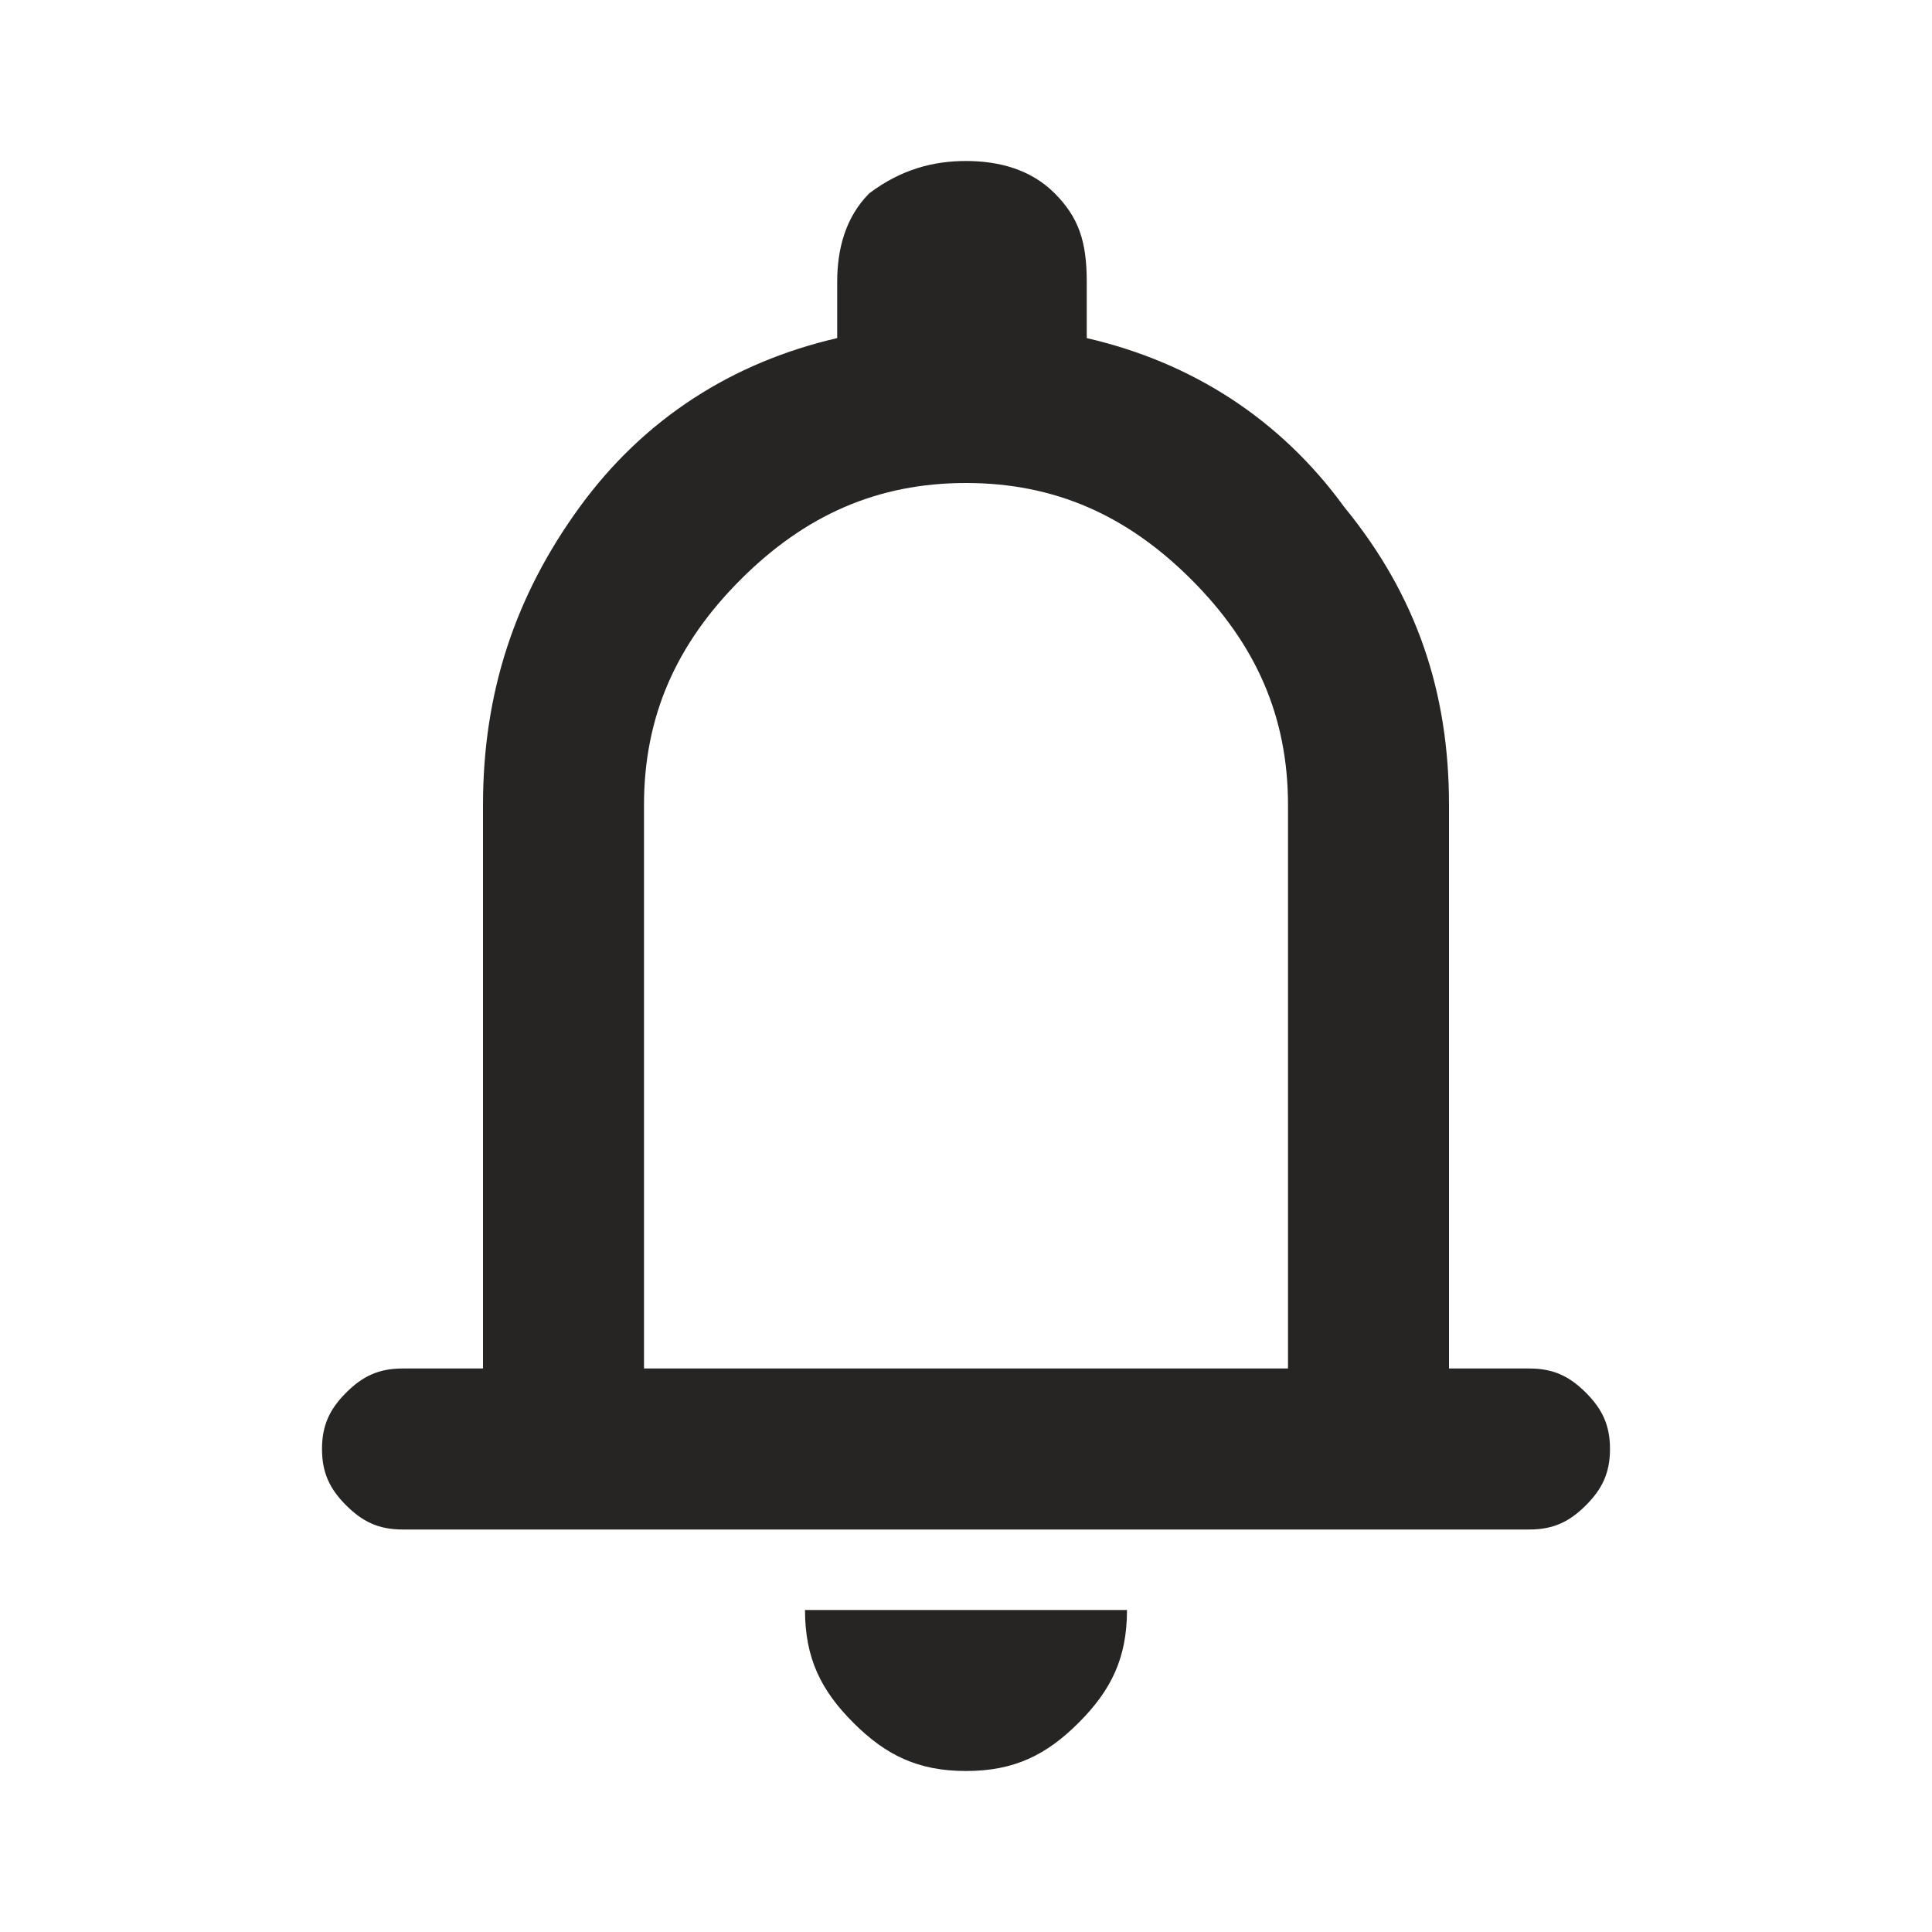
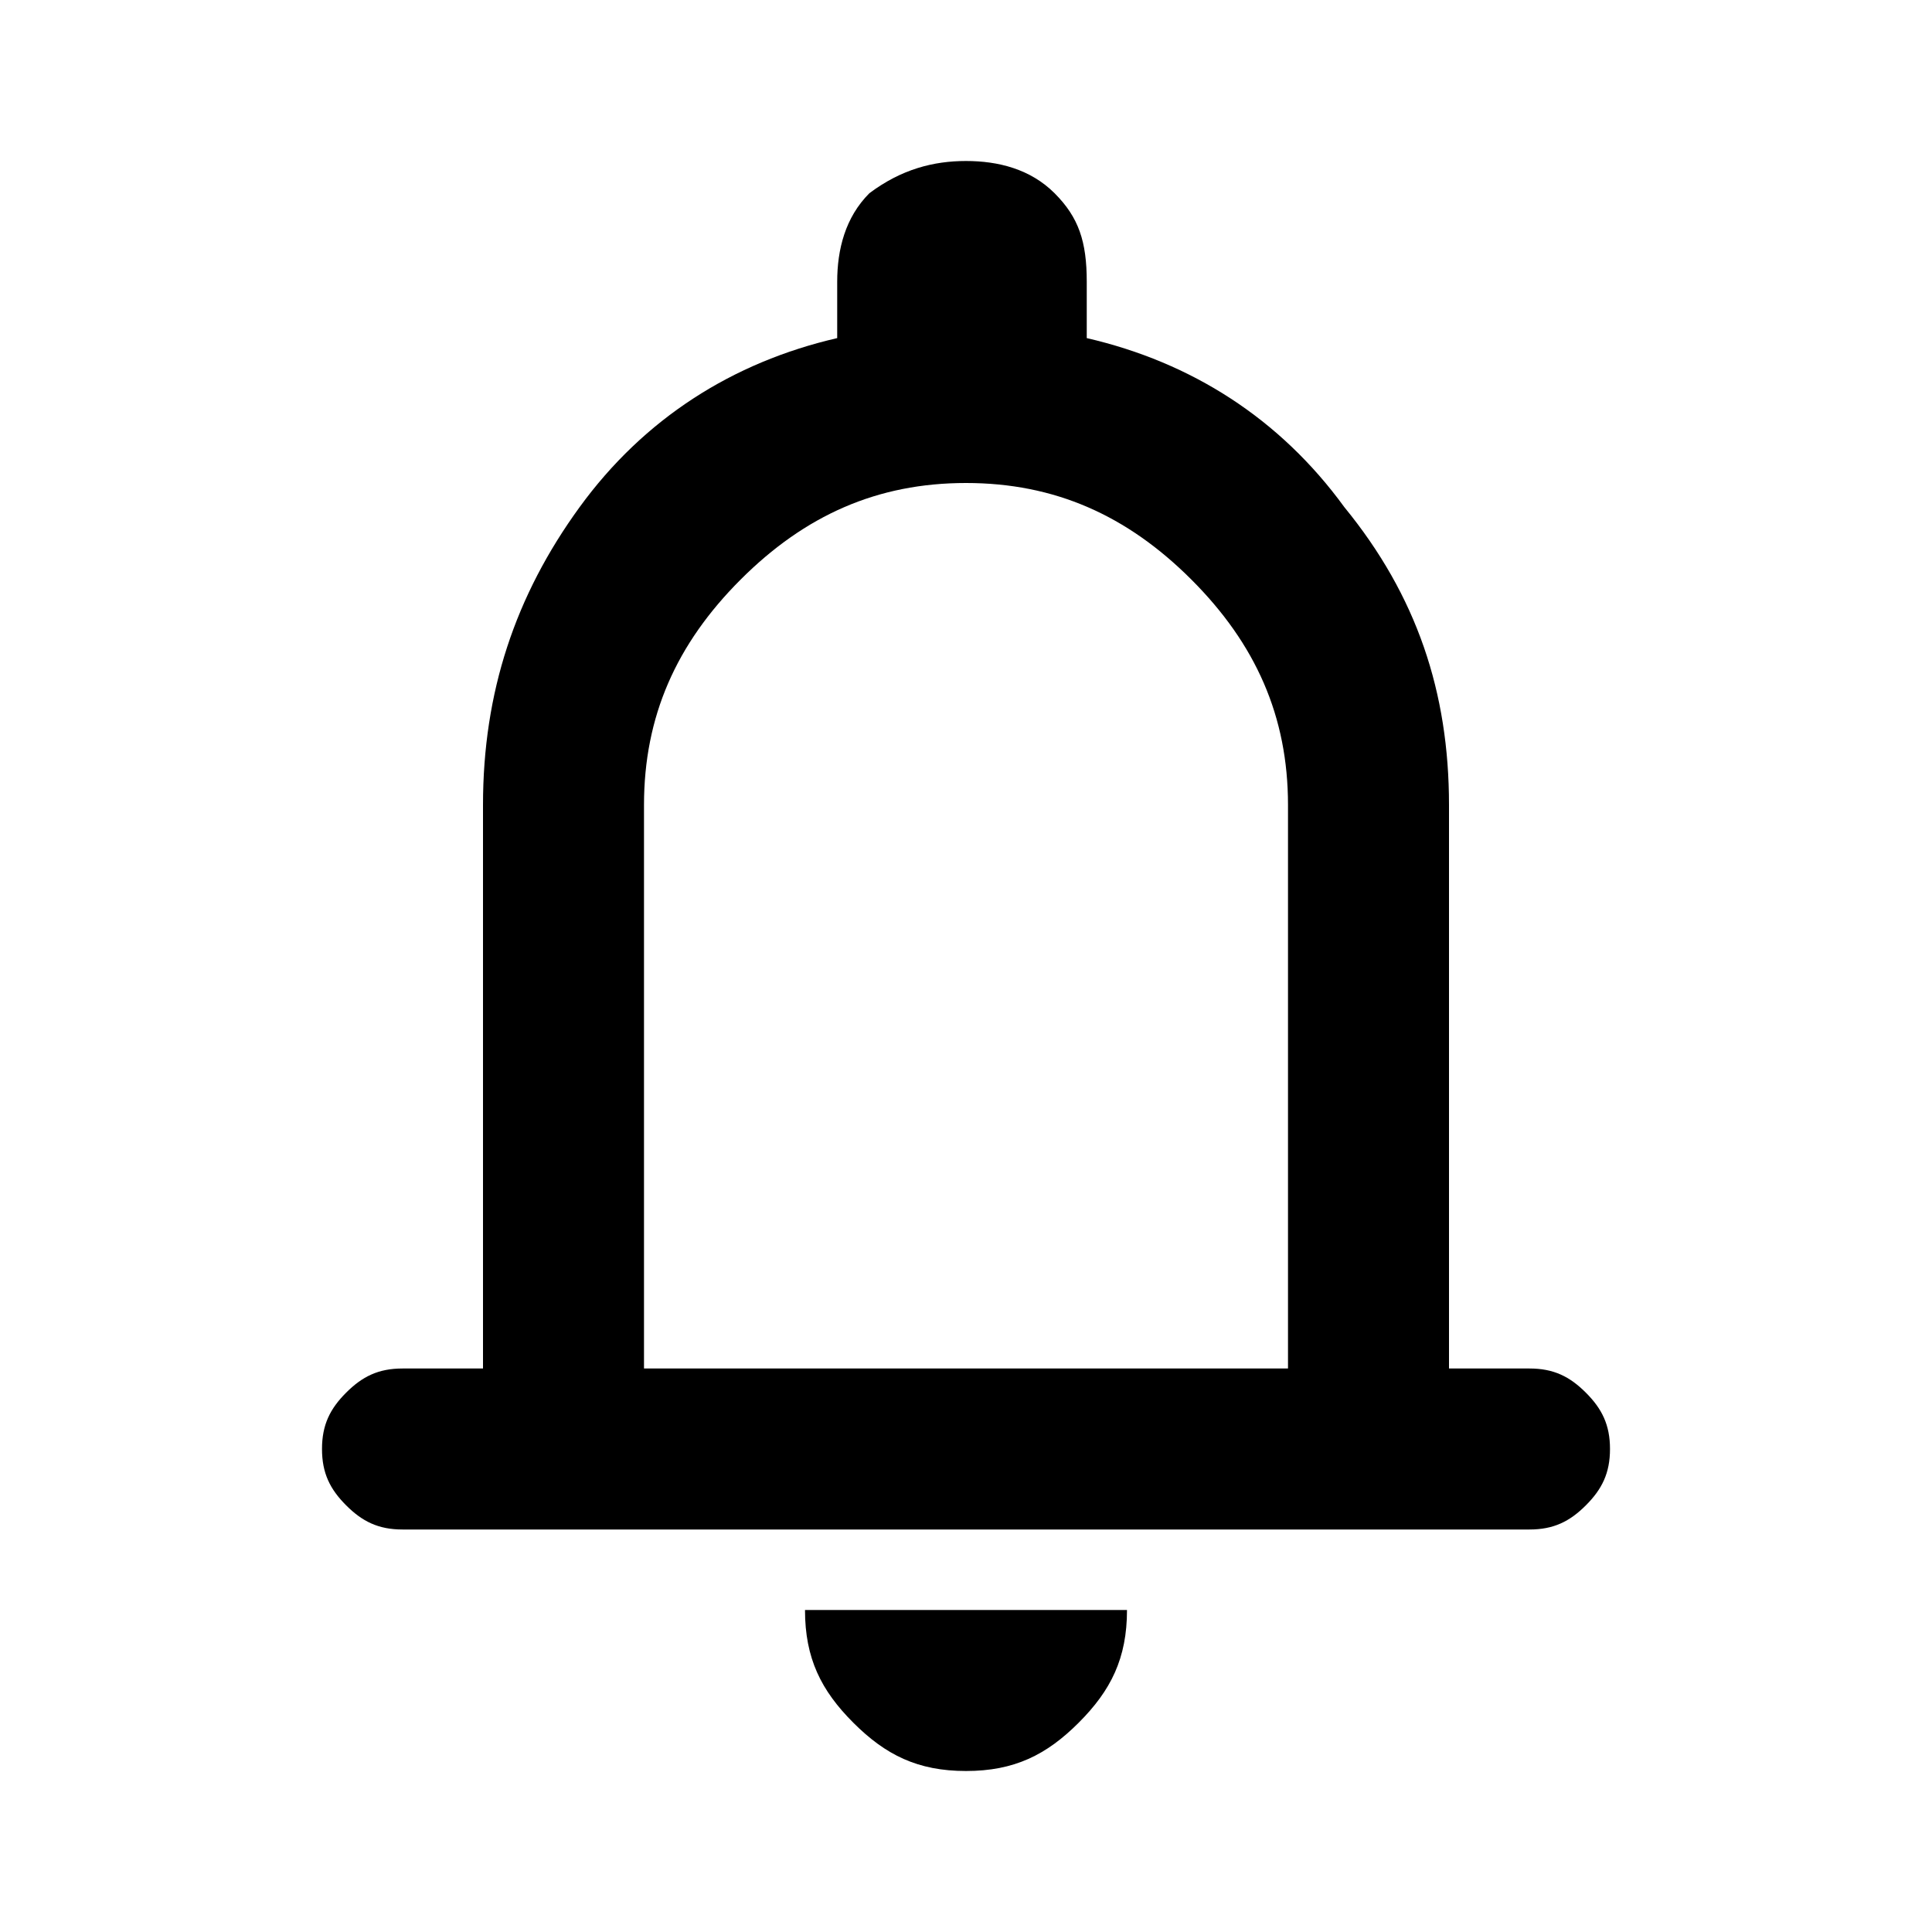
<svg xmlns="http://www.w3.org/2000/svg" version="1.1" id="레이어_1" x="0px" y="0px" viewBox="0 0 24 24" style="enable-background:new 0 0 24 24;" xml:space="preserve">
  <style type="text/css">
	.st0{fill:#262524;}
</style>
-   <path class="st0" d="M5,19c-0.3,0-0.5-0.1-0.7-0.3C4.1,18.5,4,18.3,4,18s0.1-0.5,0.3-0.7C4.5,17.1,4.7,17,5,17h1v-7  c0-1.4,0.4-2.6,1.2-3.7c0.8-1.1,1.9-1.8,3.2-2.1V3.5c0-0.4,0.1-0.8,0.4-1.1C11.2,2.1,11.6,2,12,2s0.8,0.1,1.1,0.4  c0.3,0.3,0.4,0.6,0.4,1.1v0.7c1.3,0.3,2.4,1,3.2,2.1C17.6,7.4,18,8.6,18,10v7h1c0.3,0,0.5,0.1,0.7,0.3c0.2,0.2,0.3,0.4,0.3,0.7  s-0.1,0.5-0.3,0.7C19.5,18.9,19.3,19,19,19H5z M12,22c-0.6,0-1-0.2-1.4-0.6C10.2,21,10,20.6,10,20h4c0,0.6-0.2,1-0.6,1.4  C13,21.8,12.6,22,12,22z M8,17h8v-7c0-1.1-0.4-2-1.2-2.8C14,6.4,13.1,6,12,6s-2,0.4-2.8,1.2C8.4,8,8,8.9,8,10V17z" />
+   <path class="st5" d="M5,19c-0.3,0-0.5-0.1-0.7-0.3C4.1,18.5,4,18.3,4,18s0.1-0.5,0.3-0.7C4.5,17.1,4.7,17,5,17h1v-7  c0-1.4,0.4-2.6,1.2-3.7c0.8-1.1,1.9-1.8,3.2-2.1V3.5c0-0.4,0.1-0.8,0.4-1.1C11.2,2.1,11.6,2,12,2s0.8,0.1,1.1,0.4  c0.3,0.3,0.4,0.6,0.4,1.1v0.7c1.3,0.3,2.4,1,3.2,2.1C17.6,7.4,18,8.6,18,10v7h1c0.3,0,0.5,0.1,0.7,0.3c0.2,0.2,0.3,0.4,0.3,0.7  s-0.1,0.5-0.3,0.7C19.5,18.9,19.3,19,19,19H5z M12,22c-0.6,0-1-0.2-1.4-0.6C10.2,21,10,20.6,10,20h4c0,0.6-0.2,1-0.6,1.4  C13,21.8,12.6,22,12,22z M8,17h8v-7c0-1.1-0.4-2-1.2-2.8C14,6.4,13.1,6,12,6s-2,0.4-2.8,1.2C8.4,8,8,8.9,8,10V17z" />
</svg>
